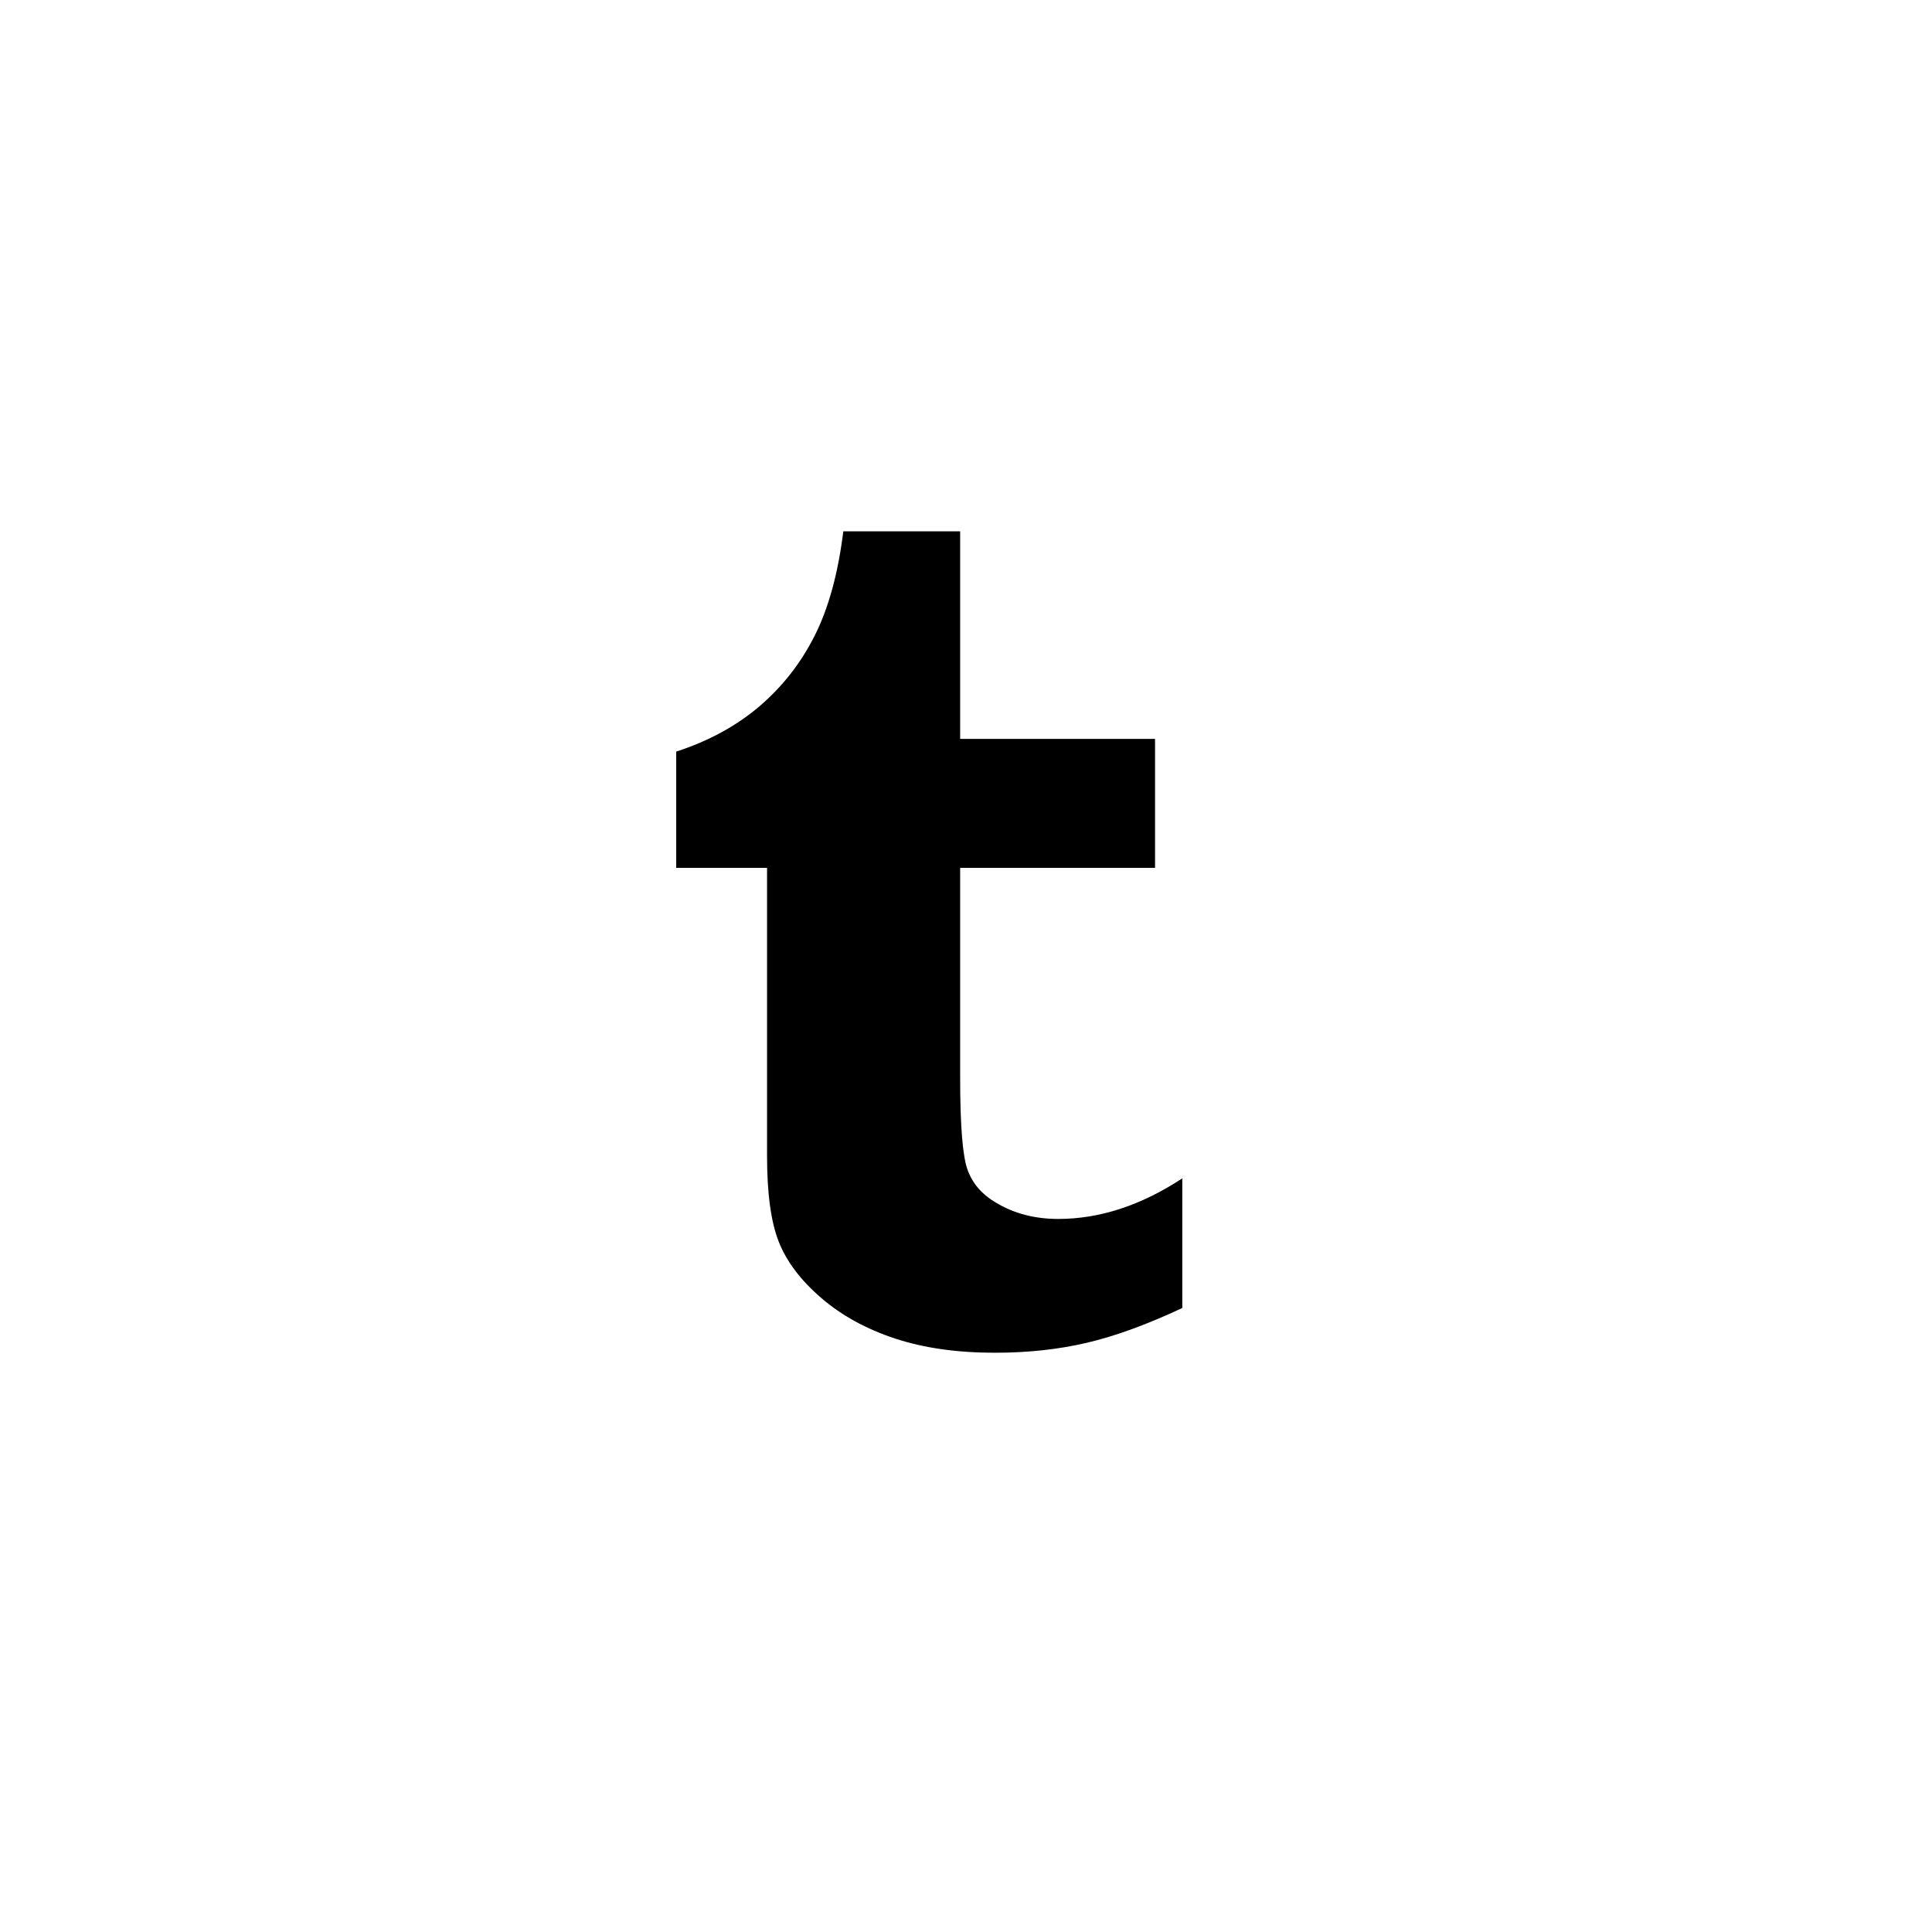
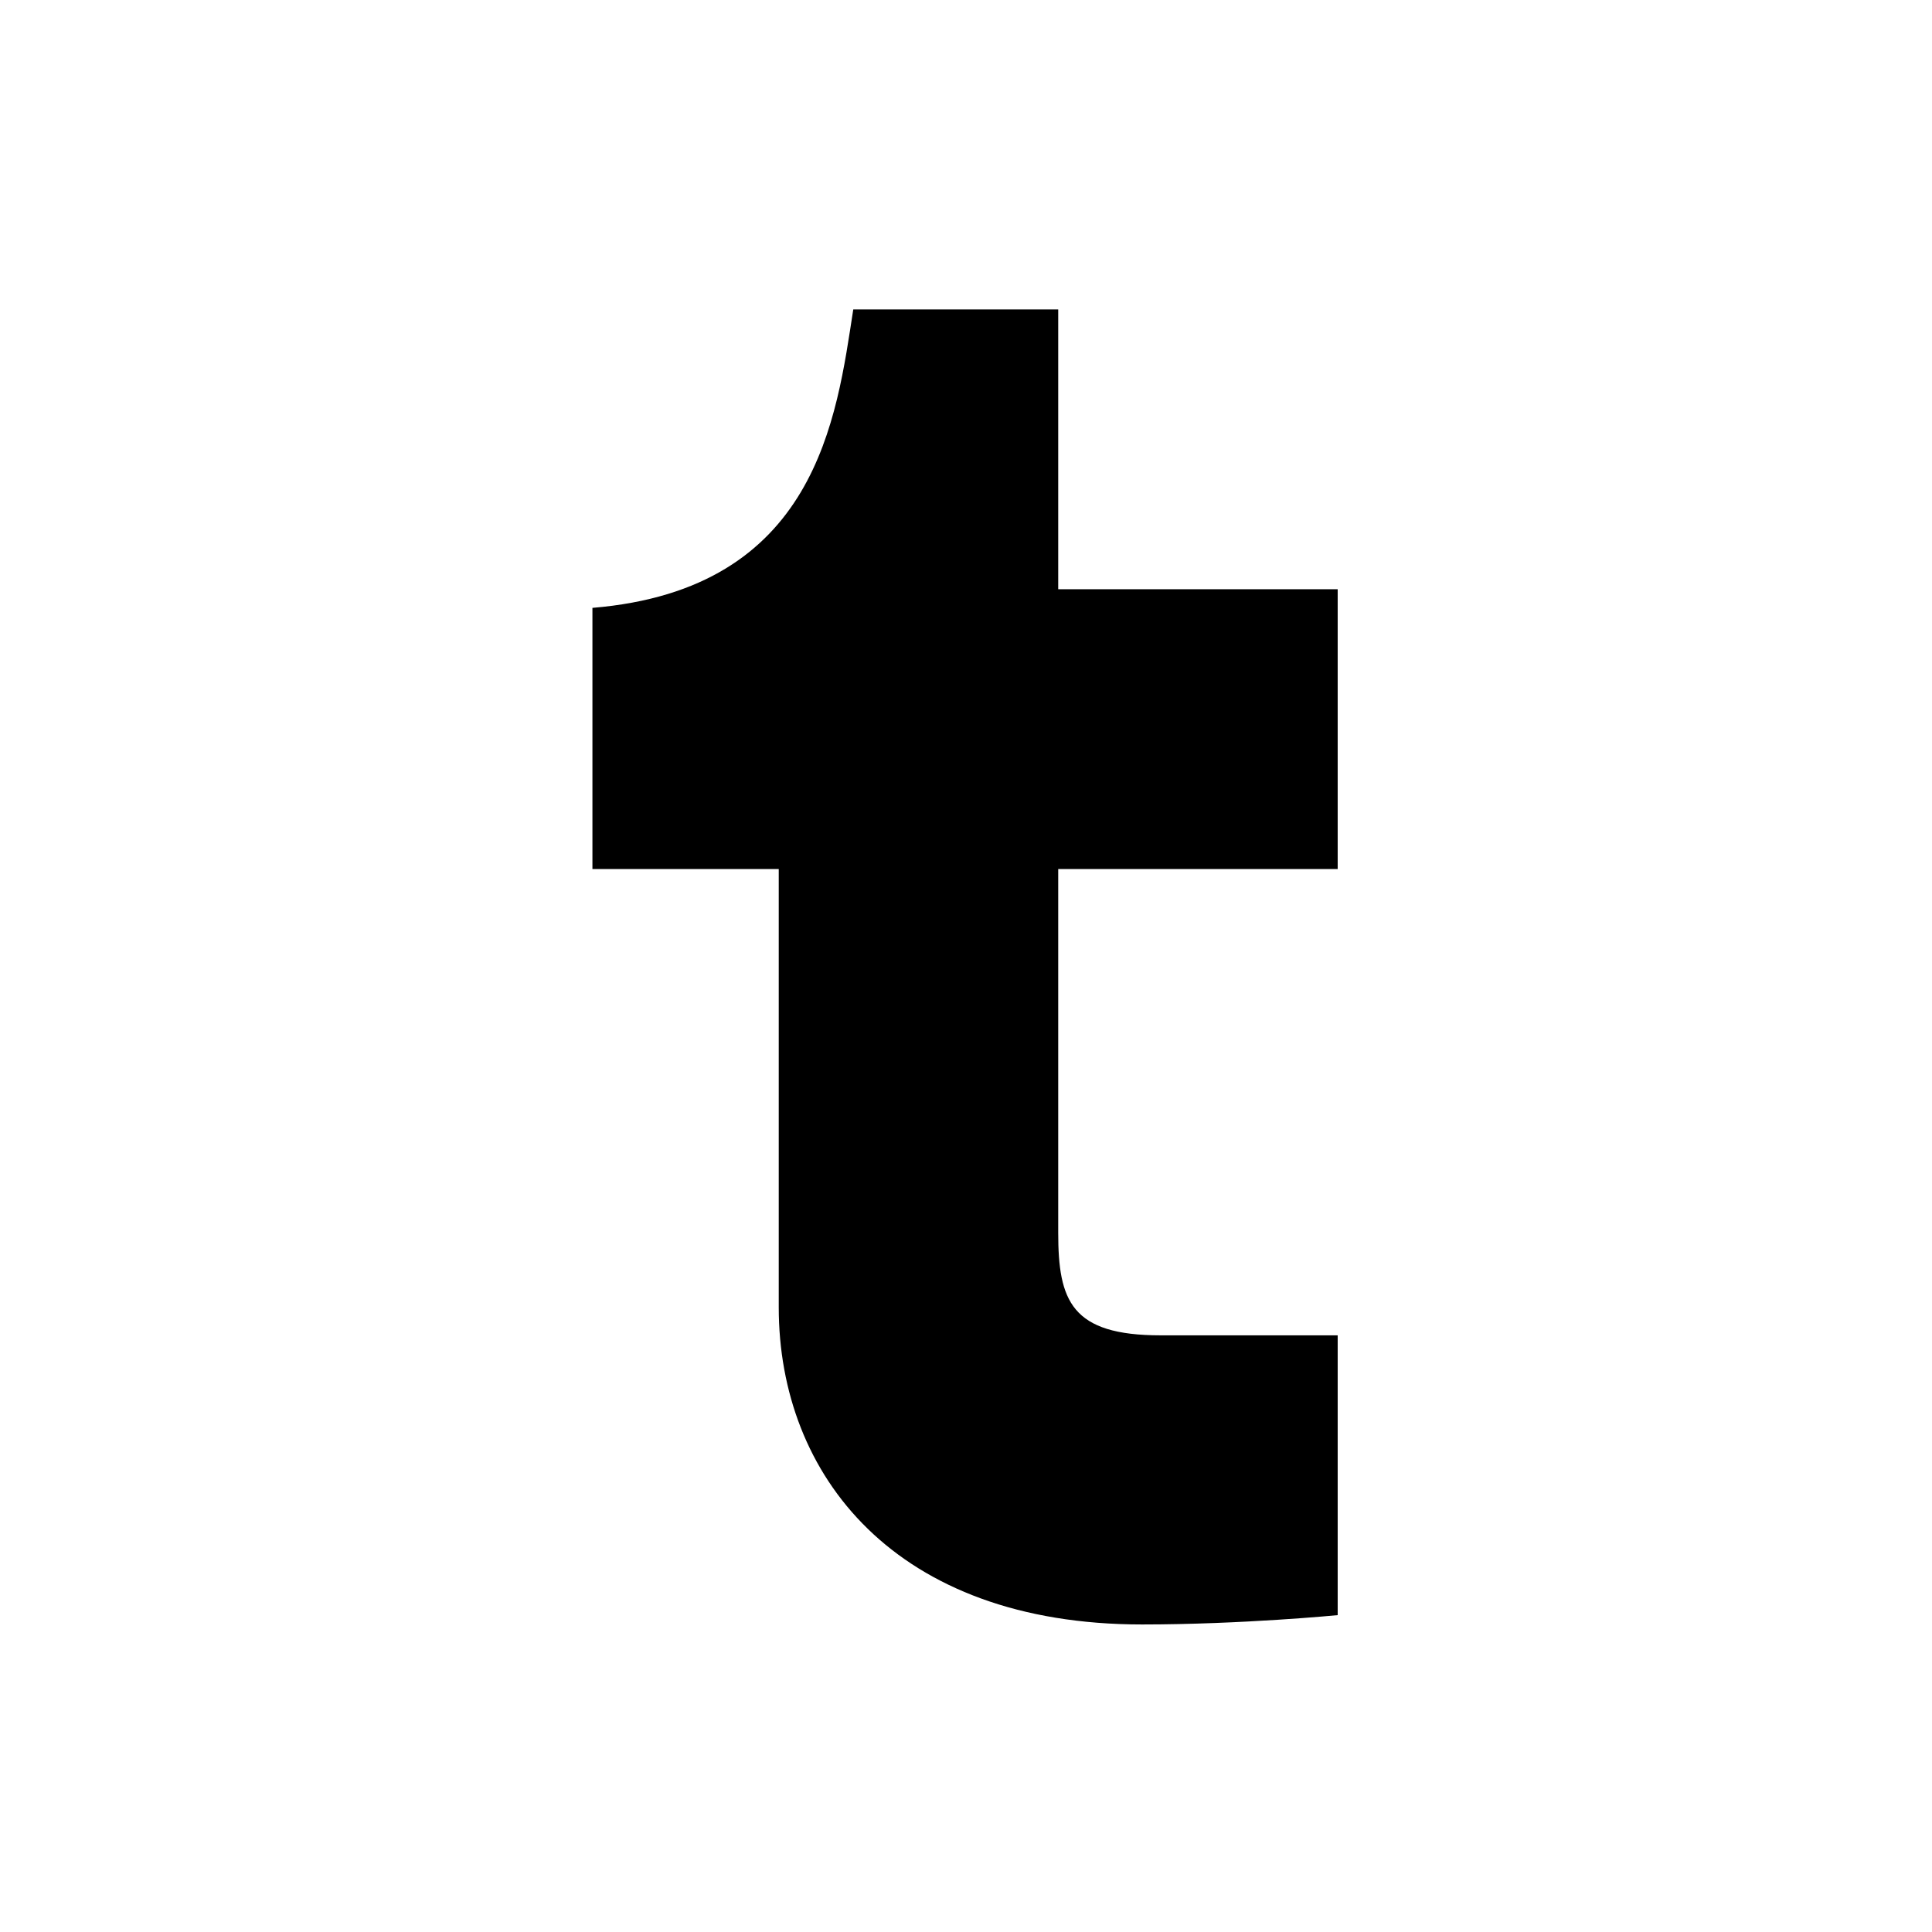
- <svg xmlns="http://www.w3.org/2000/svg" width="40px" height="40px" viewBox="0 0 40 40" version="1.1">
+ <svg xmlns="http://www.w3.org/2000/svg" width="1024px" height="1024px" viewBox="0 0 1024 1024" version="1.1">
  <defs />
-   <g id="__icons" stroke="none" stroke-width="1" fill-rule="evenodd">
-     <g id="tumblr">
-       <path d="M19.879,11 L19.879,15.298 L23.914,15.298 L23.914,17.968 L19.879,17.968 L19.879,22.329 C19.879,23.316 19.931,23.949 20.035,24.227 C20.139,24.509 20.333,24.732 20.619,24.899 C20.994,25.125 21.424,25.237 21.909,25.237 C22.77,25.237 23.626,24.956 24.478,24.397 L24.478,27.081 C23.751,27.421 23.094,27.662 22.505,27.8 C21.915,27.939 21.278,28.007 20.594,28.007 C19.815,28.007 19.128,27.909 18.531,27.713 C17.934,27.515 17.424,27.237 17.003,26.873 C16.581,26.51 16.287,26.122 16.125,25.713 C15.962,25.304 15.881,24.711 15.881,23.933 L15.881,17.968 L14,17.968 L14,15.561 C14.67,15.344 15.241,15.032 15.718,14.628 C16.193,14.223 16.577,13.736 16.864,13.167 C17.152,12.6 17.351,11.877 17.46,11 L19.879,11" />
-     </g>
-   </g>
+   <path d="M709,460.596 L560.875,460.596 L560.875,653.383 C560.875,689.469 567.787,707.759 615.188,707.759 L709,707.759 L709,856.057 C709,856.057 658.144,861 605.312,861 C474.469,861 412.75,781.908 412.75,692.929 L412.75,460.596 L314,460.596 L314,322.184 C432.994,312.298 443.363,221.342 452.25,164 L560.875,164 L560.875,312.298 L709,312.298 L709,460.596 L709,460.596 Z" id="Path" />
</svg>
